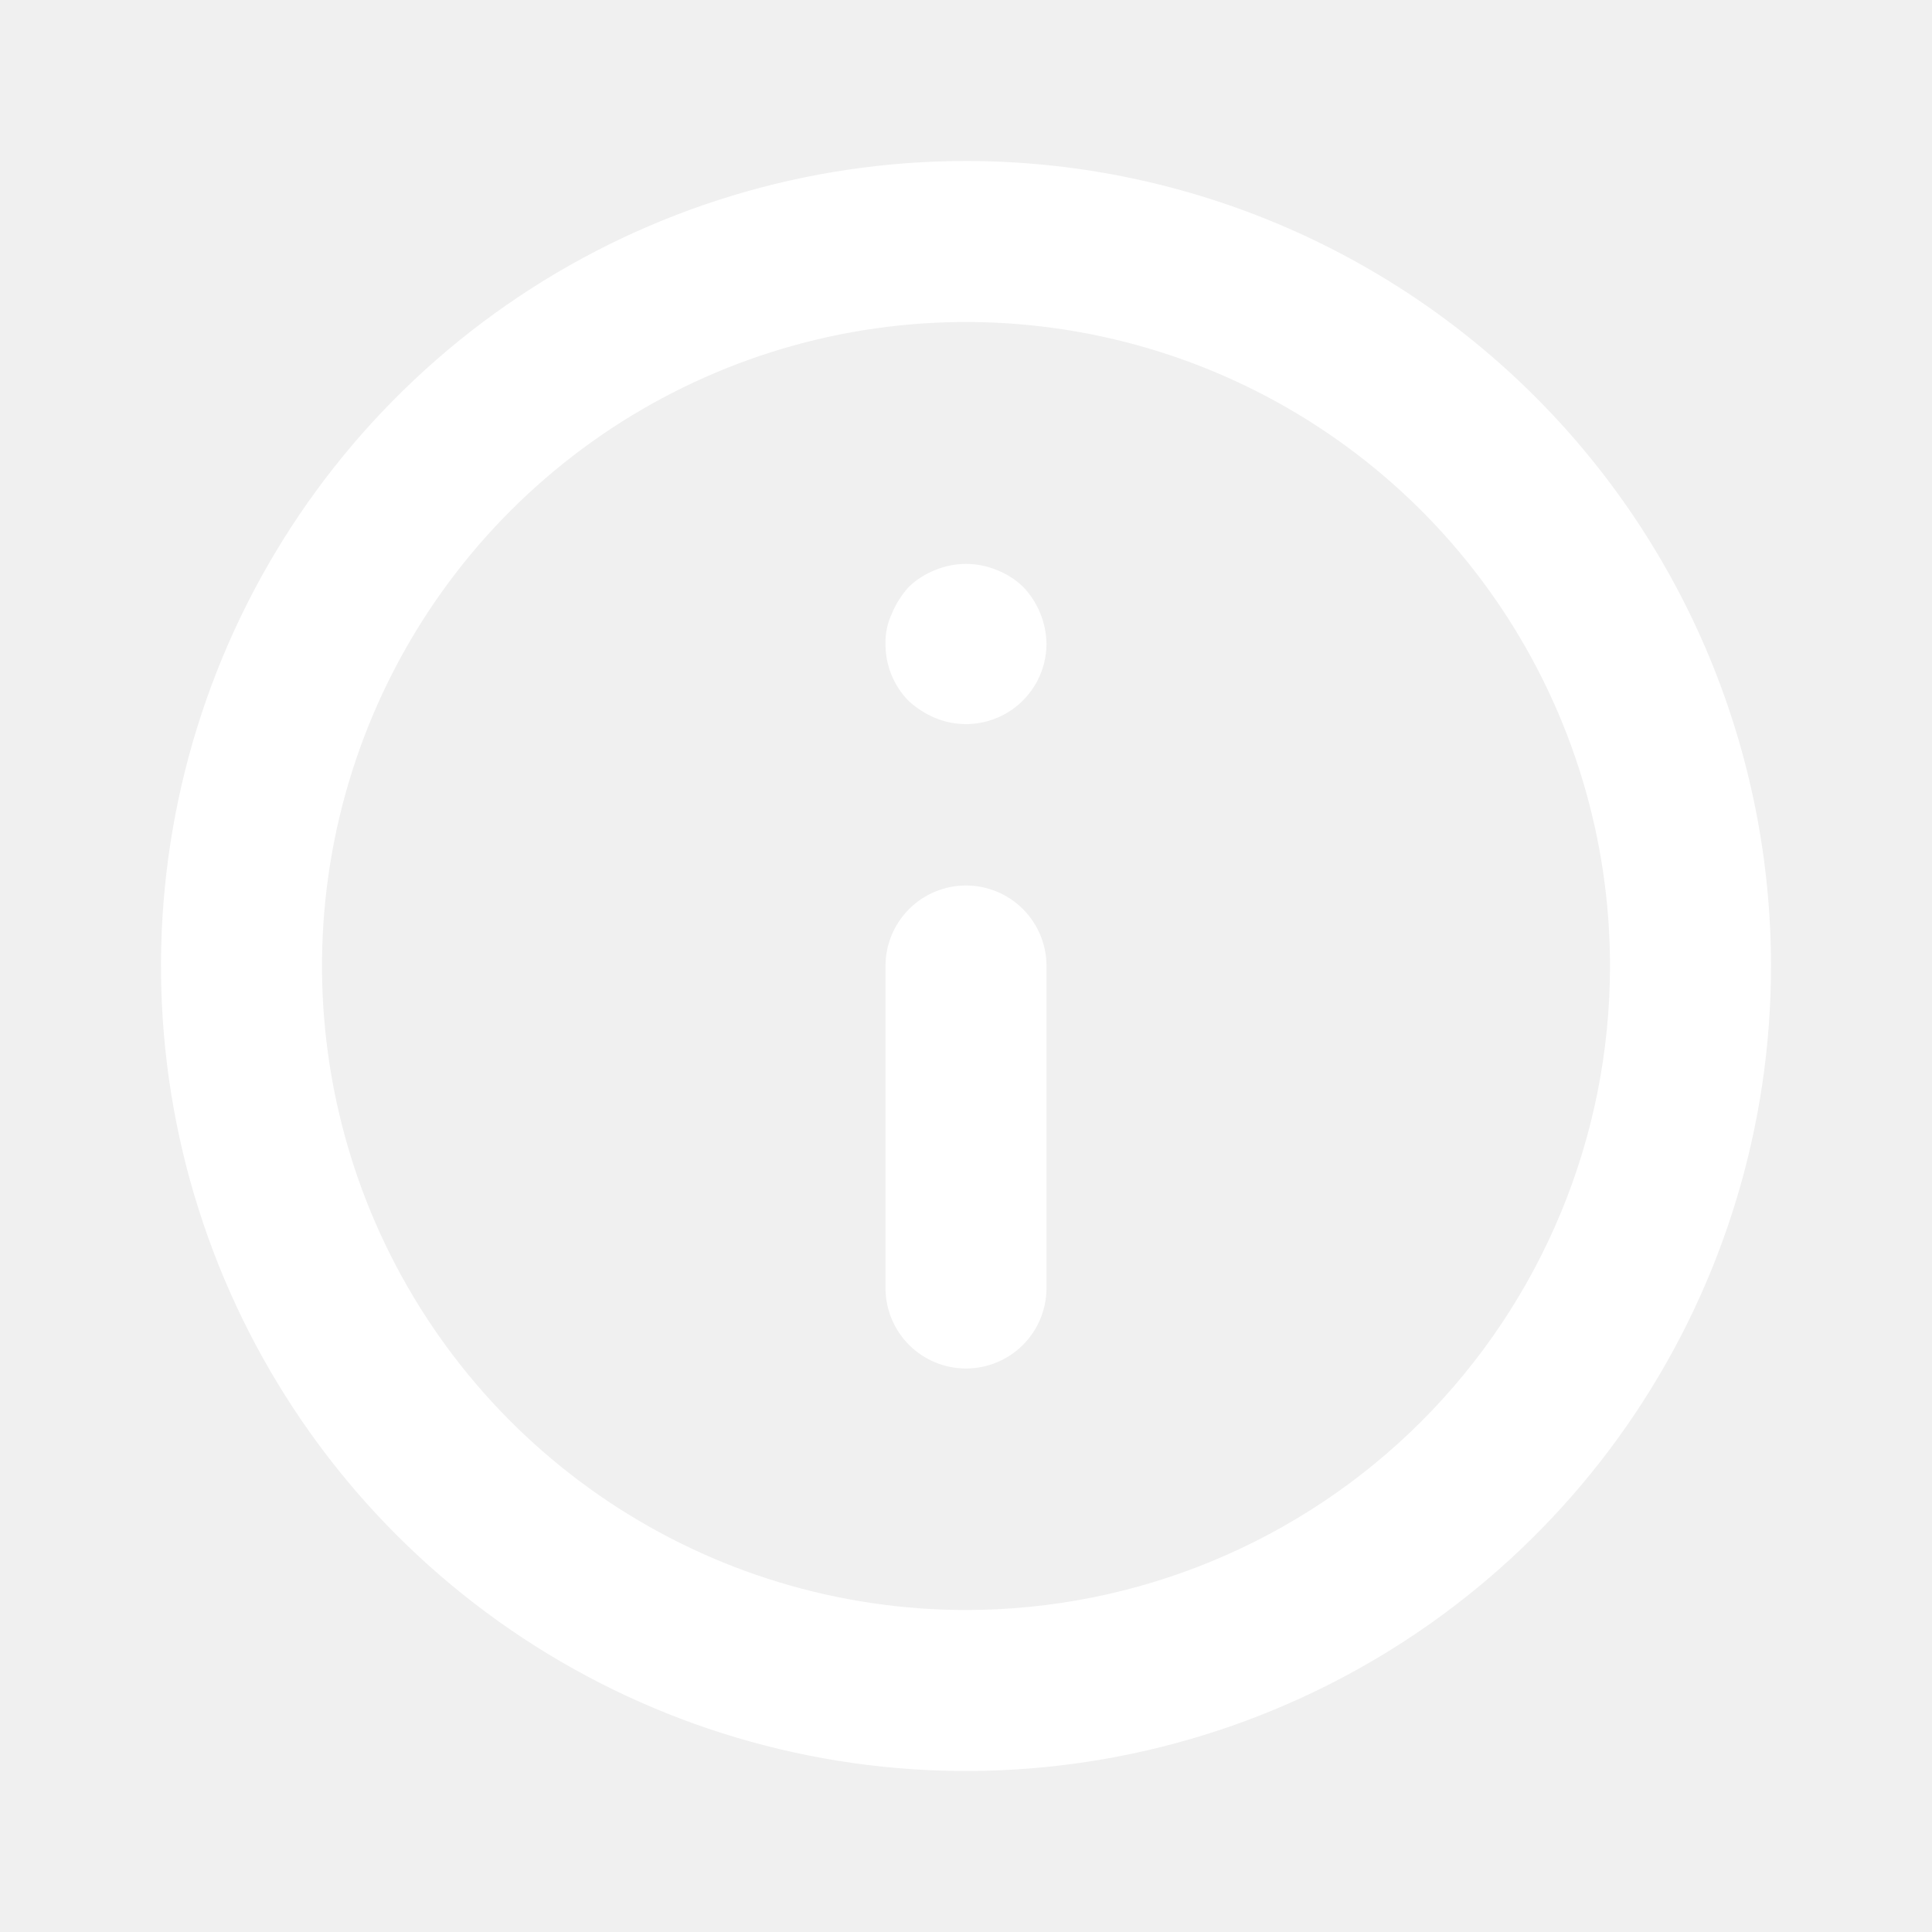
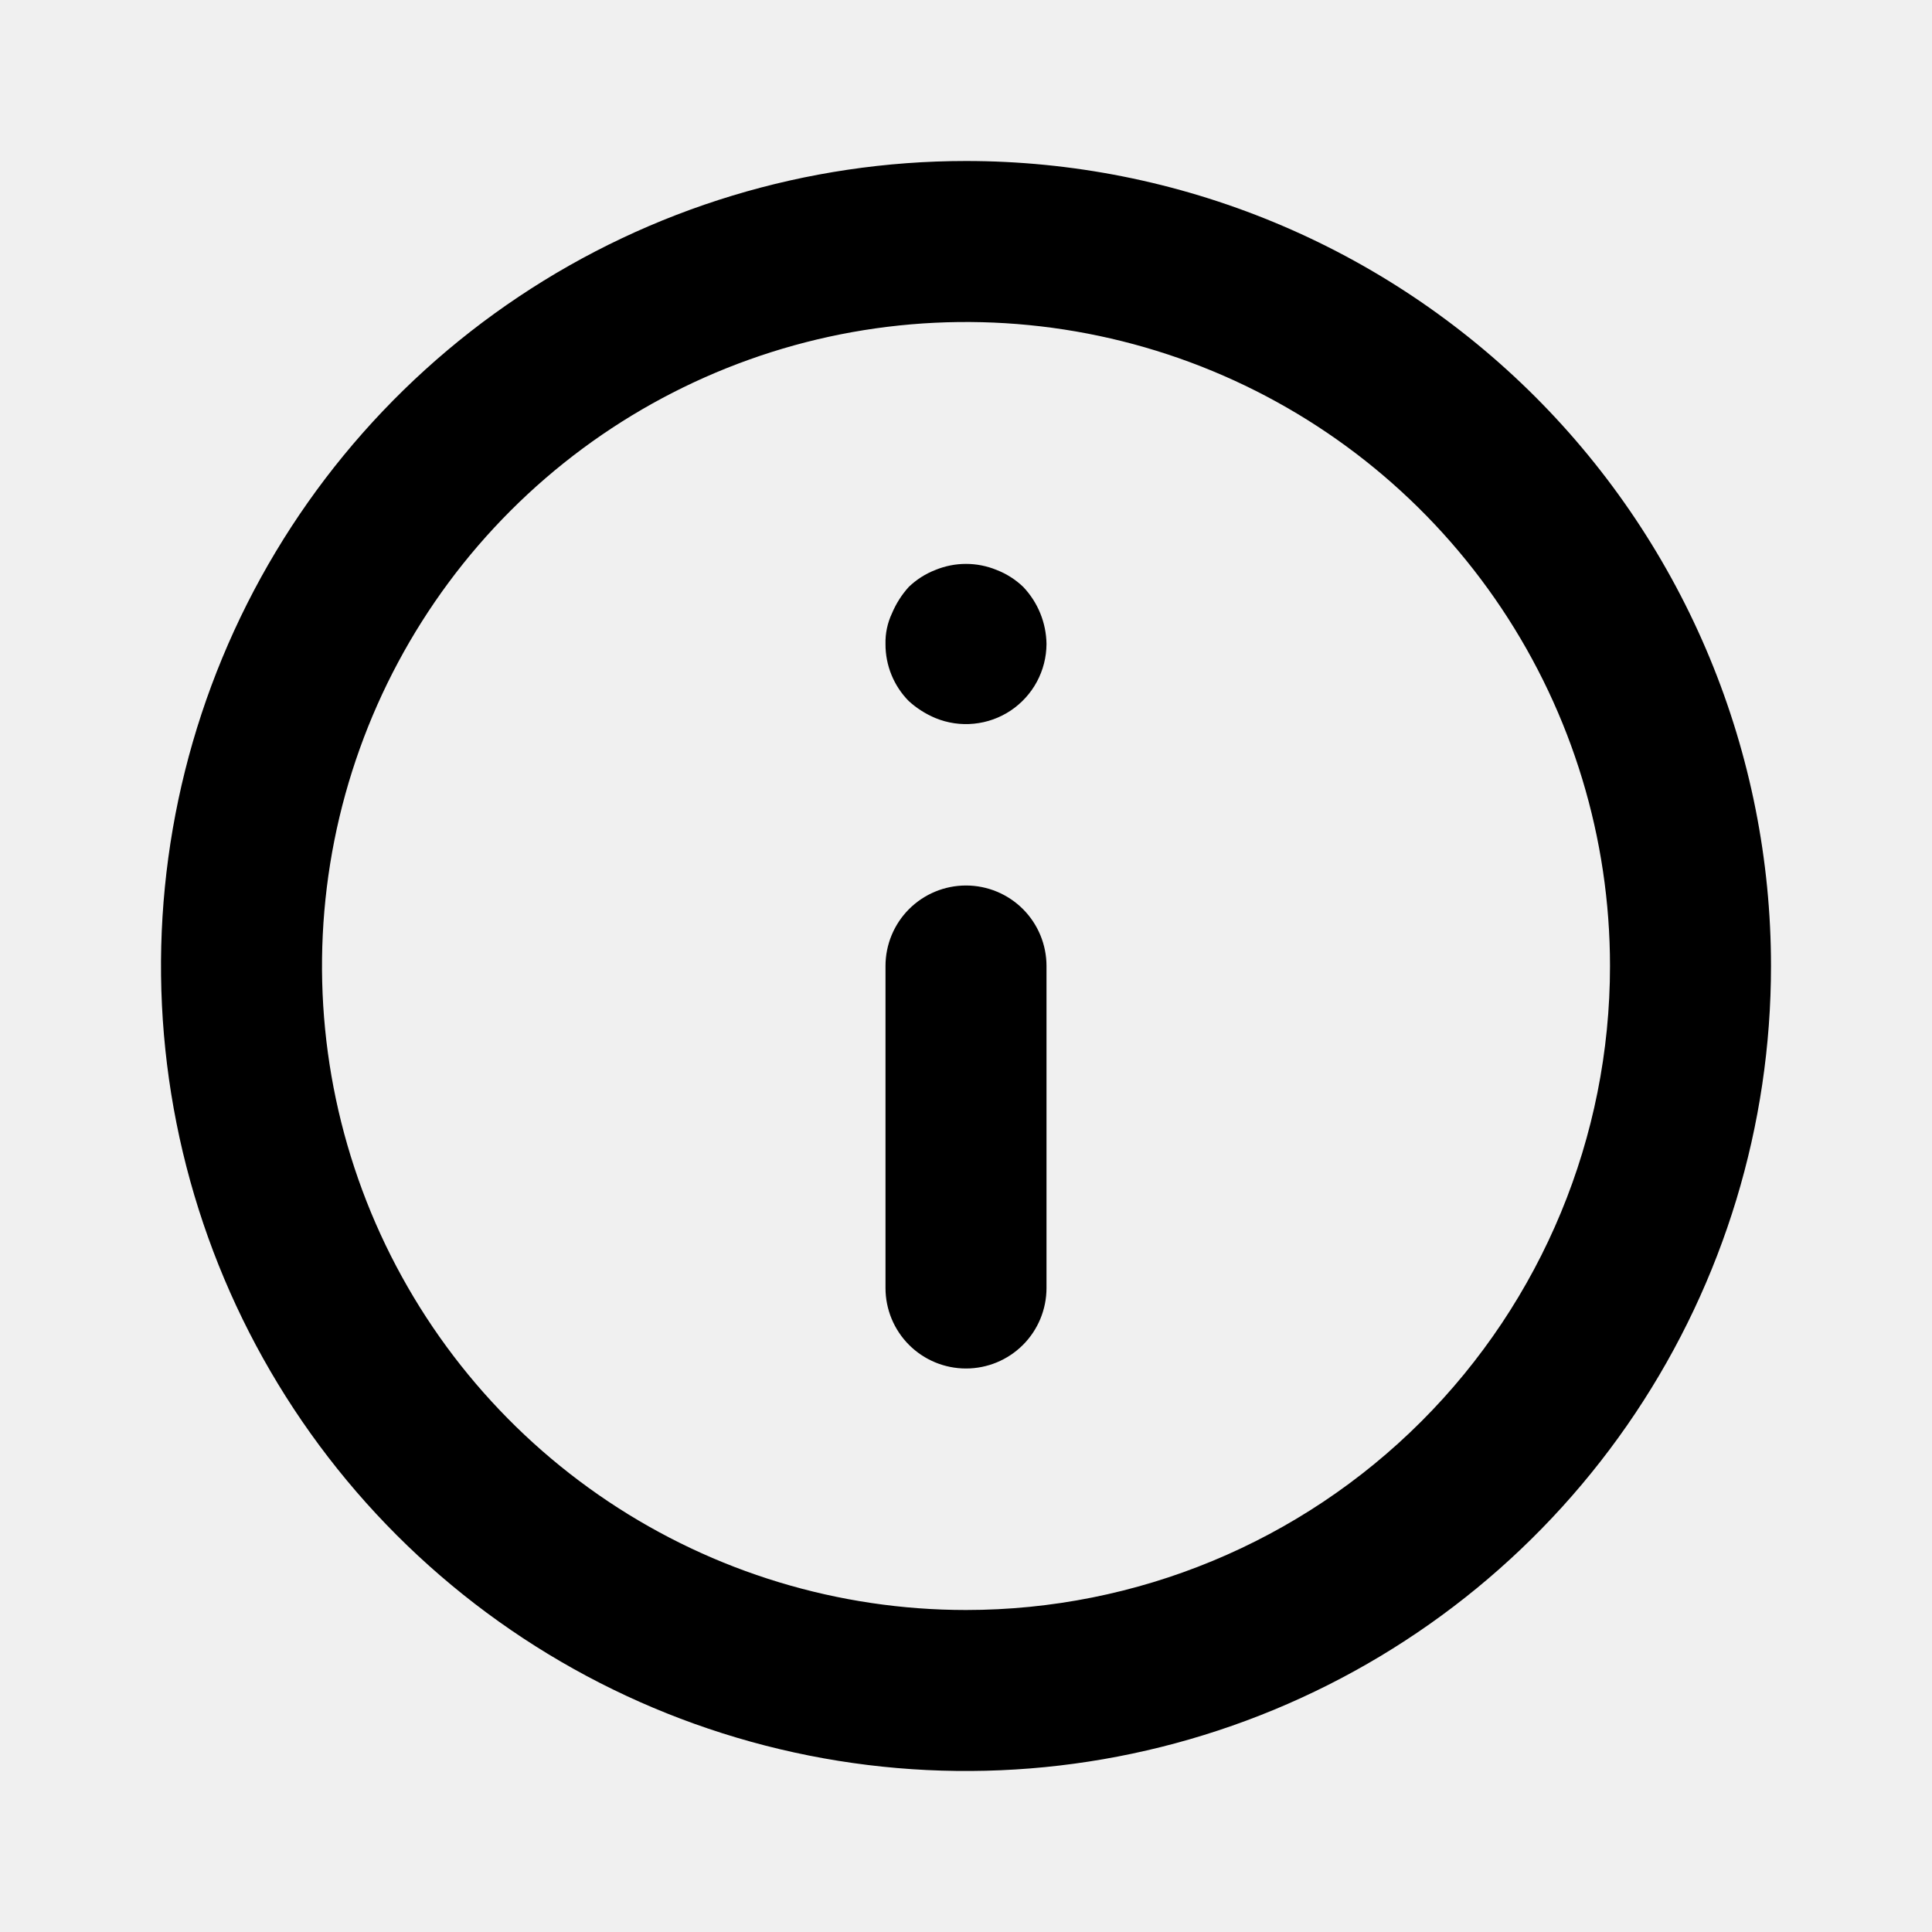
<svg xmlns="http://www.w3.org/2000/svg" width="40" height="40" viewBox="0 0 60 60" fill="none">
-   <path d="M30 27.5C29.337 27.5 28.701 27.763 28.232 28.232C27.763 28.701 27.5 29.337 27.5 30V40C27.5 40.663 27.763 41.299 28.232 41.768C28.701 42.237 29.337 42.5 30 42.5C30.663 42.5 31.299 42.237 31.768 41.768C32.237 41.299 32.5 40.663 32.5 40V30C32.5 29.337 32.237 28.701 31.768 28.232C31.299 27.763 30.663 27.5 30 27.5ZM30.95 17.7C30.341 17.45 29.659 17.45 29.05 17.7C28.743 17.819 28.463 17.997 28.225 18.225C28.004 18.468 27.827 18.747 27.7 19.05C27.56 19.347 27.492 19.672 27.5 20C27.498 20.329 27.561 20.655 27.686 20.96C27.81 21.264 27.993 21.541 28.225 21.775C28.468 21.996 28.747 22.173 29.05 22.3C29.429 22.456 29.84 22.516 30.247 22.475C30.655 22.435 31.046 22.295 31.387 22.068C31.727 21.84 32.007 21.533 32.201 21.173C32.395 20.812 32.498 20.41 32.5 20C32.491 19.338 32.232 18.704 31.775 18.225C31.537 17.997 31.257 17.819 30.95 17.7ZM30 5C25.055 5 20.222 6.466 16.111 9.213C11.999 11.96 8.795 15.865 6.903 20.433C5.011 25.001 4.516 30.028 5.48 34.877C6.445 39.727 8.826 44.181 12.322 47.678C15.819 51.174 20.273 53.555 25.123 54.52C29.972 55.484 34.999 54.989 39.567 53.097C44.135 51.205 48.04 48.001 50.787 43.889C53.534 39.778 55 34.944 55 30C55 26.717 54.353 23.466 53.097 20.433C51.841 17.4 49.999 14.644 47.678 12.322C45.356 10.001 42.6 8.159 39.567 6.903C36.534 5.647 33.283 5 30 5ZM30 50C26.044 50 22.178 48.827 18.889 46.629C15.6 44.432 13.036 41.308 11.522 37.654C10.009 33.999 9.613 29.978 10.384 26.098C11.156 22.219 13.061 18.655 15.858 15.858C18.655 13.061 22.219 11.156 26.098 10.384C29.978 9.613 33.999 10.009 37.654 11.522C41.308 13.036 44.432 15.6 46.629 18.889C48.827 22.178 50 26.044 50 30C50 35.304 47.893 40.391 44.142 44.142C40.391 47.893 35.304 50 30 50Z" fill="white" />
+   <path d="M30 27.5C29.337 27.5 28.701 27.763 28.232 28.232C27.763 28.701 27.5 29.337 27.5 30V40C27.5 40.663 27.763 41.299 28.232 41.768C28.701 42.237 29.337 42.5 30 42.5C30.663 42.5 31.299 42.237 31.768 41.768C32.237 41.299 32.5 40.663 32.5 40V30C32.5 29.337 32.237 28.701 31.768 28.232C31.299 27.763 30.663 27.5 30 27.5ZM30.95 17.7C30.341 17.45 29.659 17.45 29.05 17.7C28.743 17.819 28.463 17.997 28.225 18.225C28.004 18.468 27.827 18.747 27.7 19.05C27.56 19.347 27.492 19.672 27.5 20C27.498 20.329 27.561 20.655 27.686 20.96C27.81 21.264 27.993 21.541 28.225 21.775C28.468 21.996 28.747 22.173 29.05 22.3C29.429 22.456 29.84 22.516 30.247 22.475C30.655 22.435 31.046 22.295 31.387 22.068C31.727 21.84 32.007 21.533 32.201 21.173C32.395 20.812 32.498 20.41 32.5 20C32.491 19.338 32.232 18.704 31.775 18.225C31.537 17.997 31.257 17.819 30.95 17.7ZM30 5C25.055 5 20.222 6.466 16.111 9.213C11.999 11.96 8.795 15.865 6.903 20.433C5.011 25.001 4.516 30.028 5.48 34.877C6.445 39.727 8.826 44.181 12.322 47.678C15.819 51.174 20.273 53.555 25.123 54.52C29.972 55.484 34.999 54.989 39.567 53.097C44.135 51.205 48.04 48.001 50.787 43.889C53.534 39.778 55 34.944 55 30C55 26.717 54.353 23.466 53.097 20.433C51.841 17.4 49.999 14.644 47.678 12.322C45.356 10.001 42.6 8.159 39.567 6.903C36.534 5.647 33.283 5 30 5ZM30 50C26.044 50 22.178 48.827 18.889 46.629C15.6 44.432 13.036 41.308 11.522 37.654C10.009 33.999 9.613 29.978 10.384 26.098C11.156 22.219 13.061 18.655 15.858 15.858C18.655 13.061 22.219 11.156 26.098 10.384C29.978 9.613 33.999 10.009 37.654 11.522C41.308 13.036 44.432 15.6 46.629 18.889C48.827 22.178 50 26.044 50 30C50 35.304 47.893 40.391 44.142 44.142C40.391 47.893 35.304 50 30 50Z" fill="black" />
</svg>
